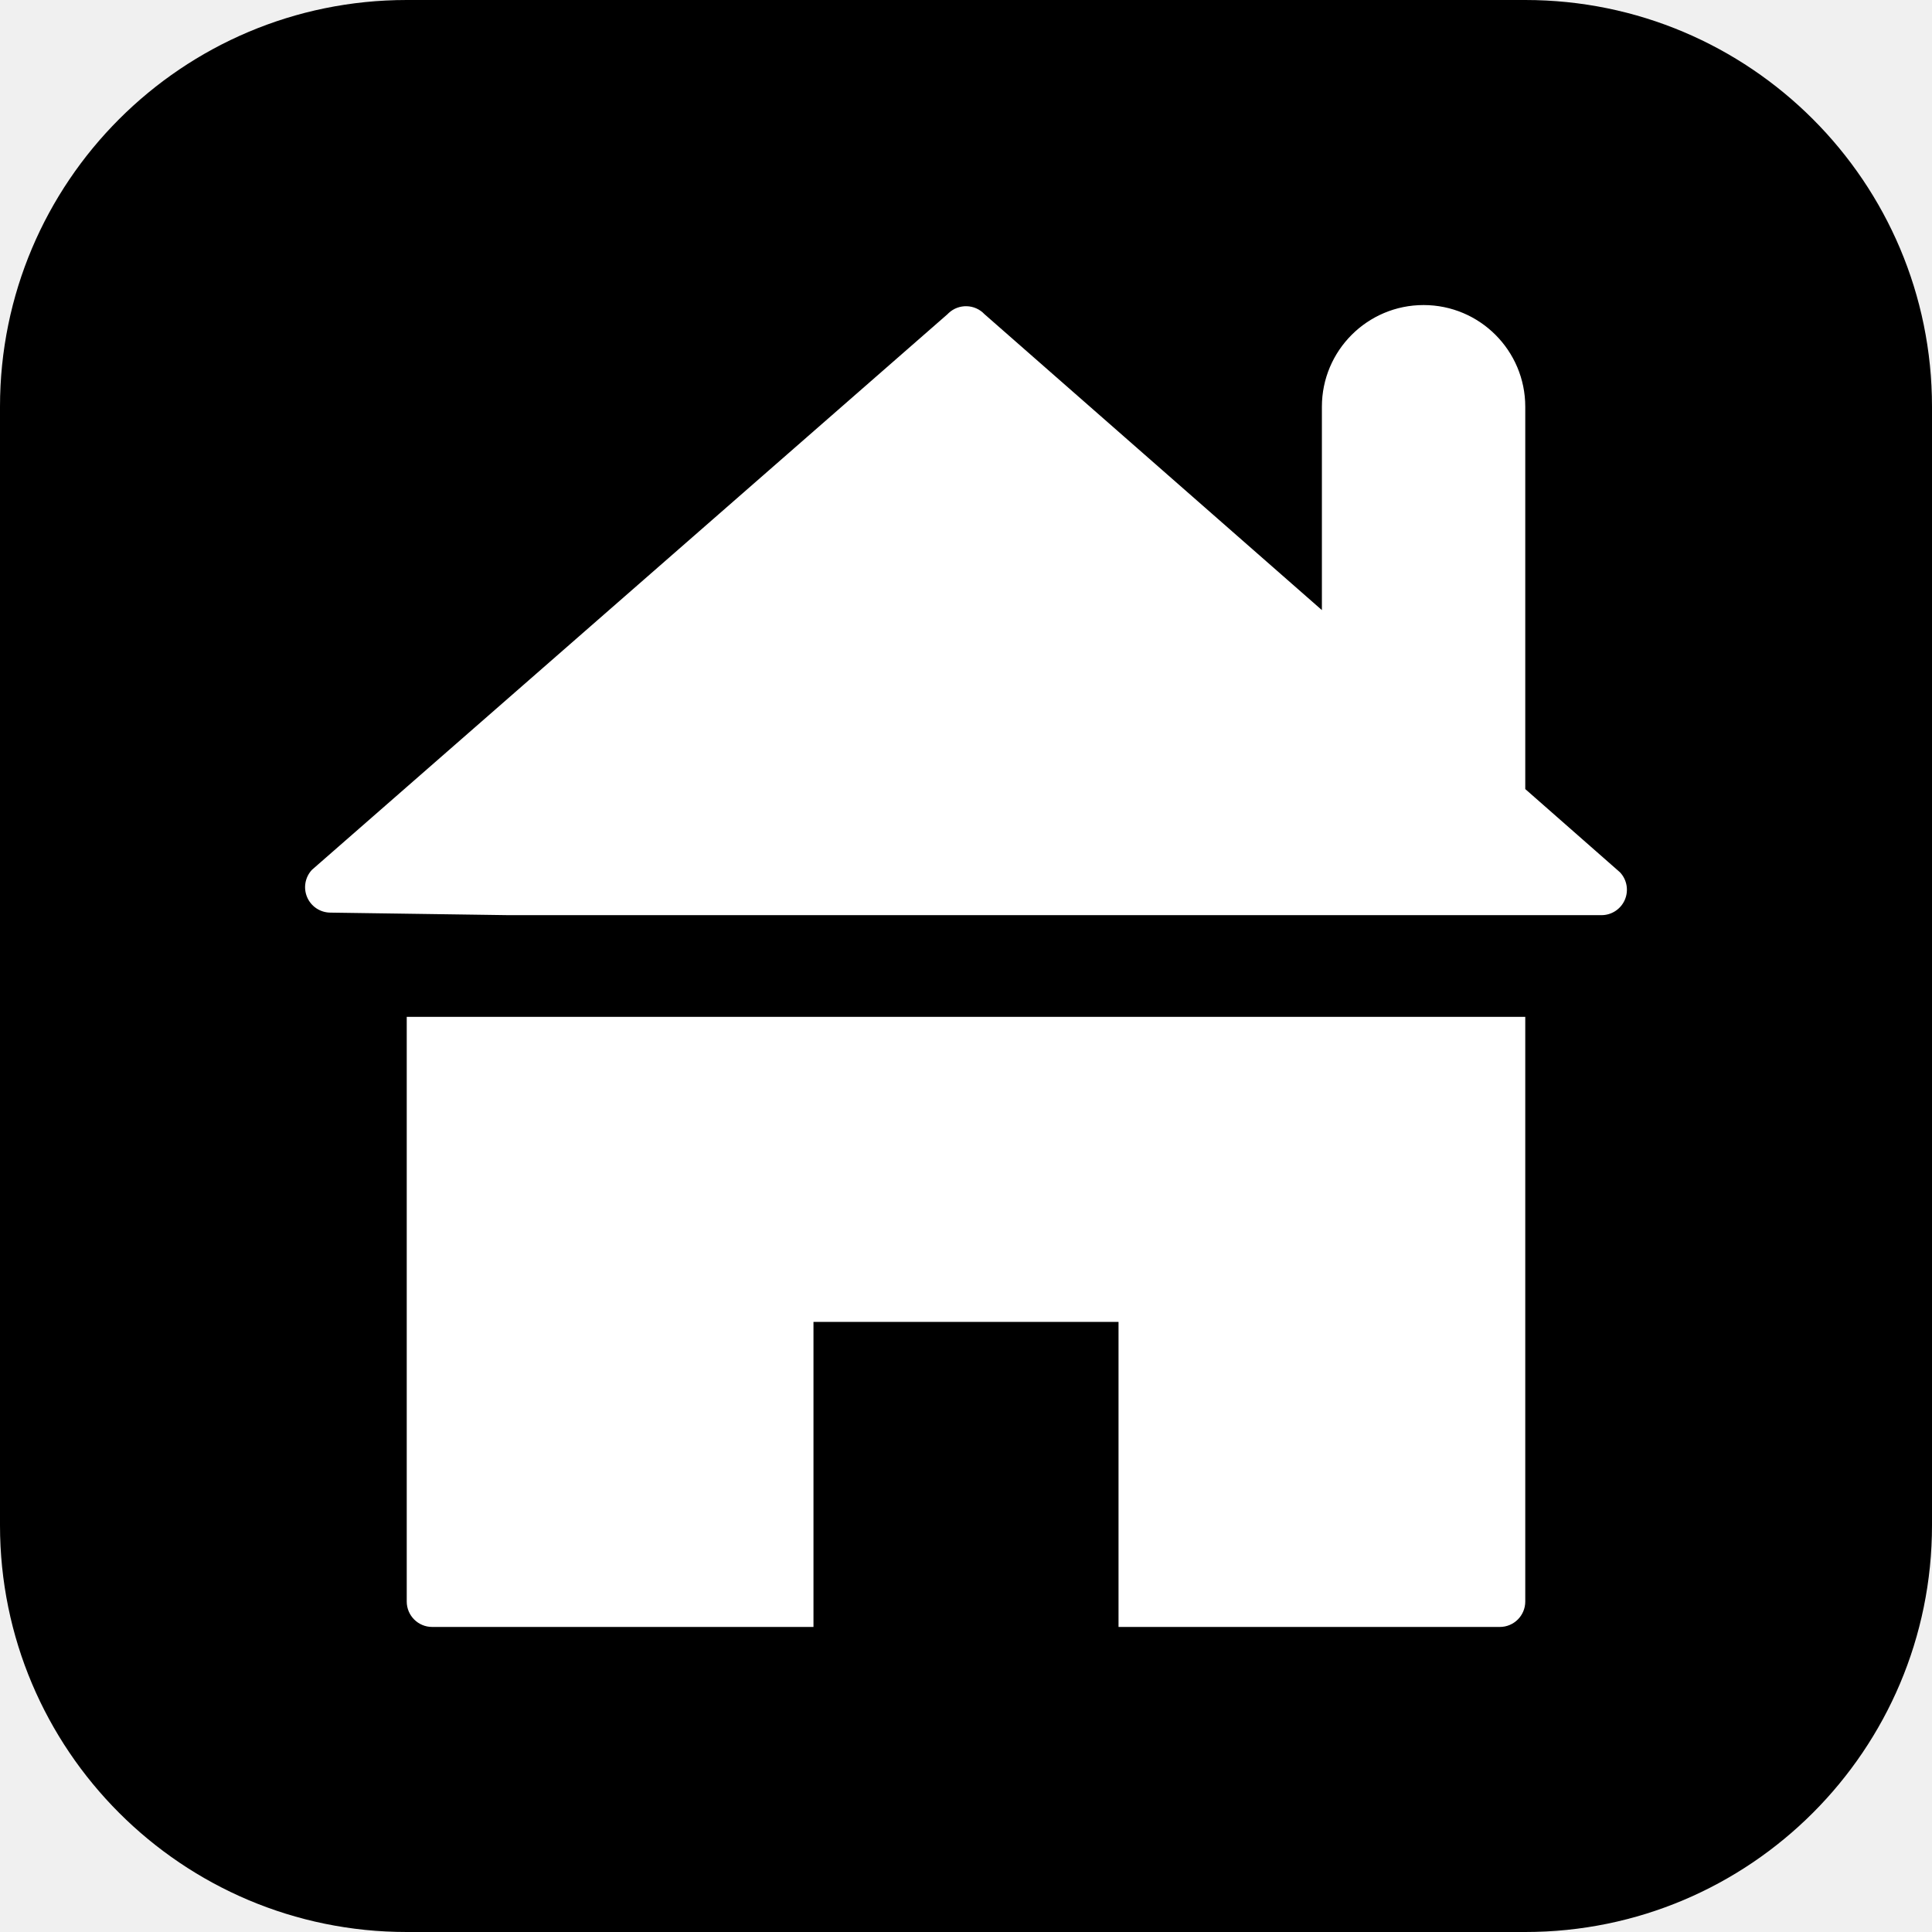
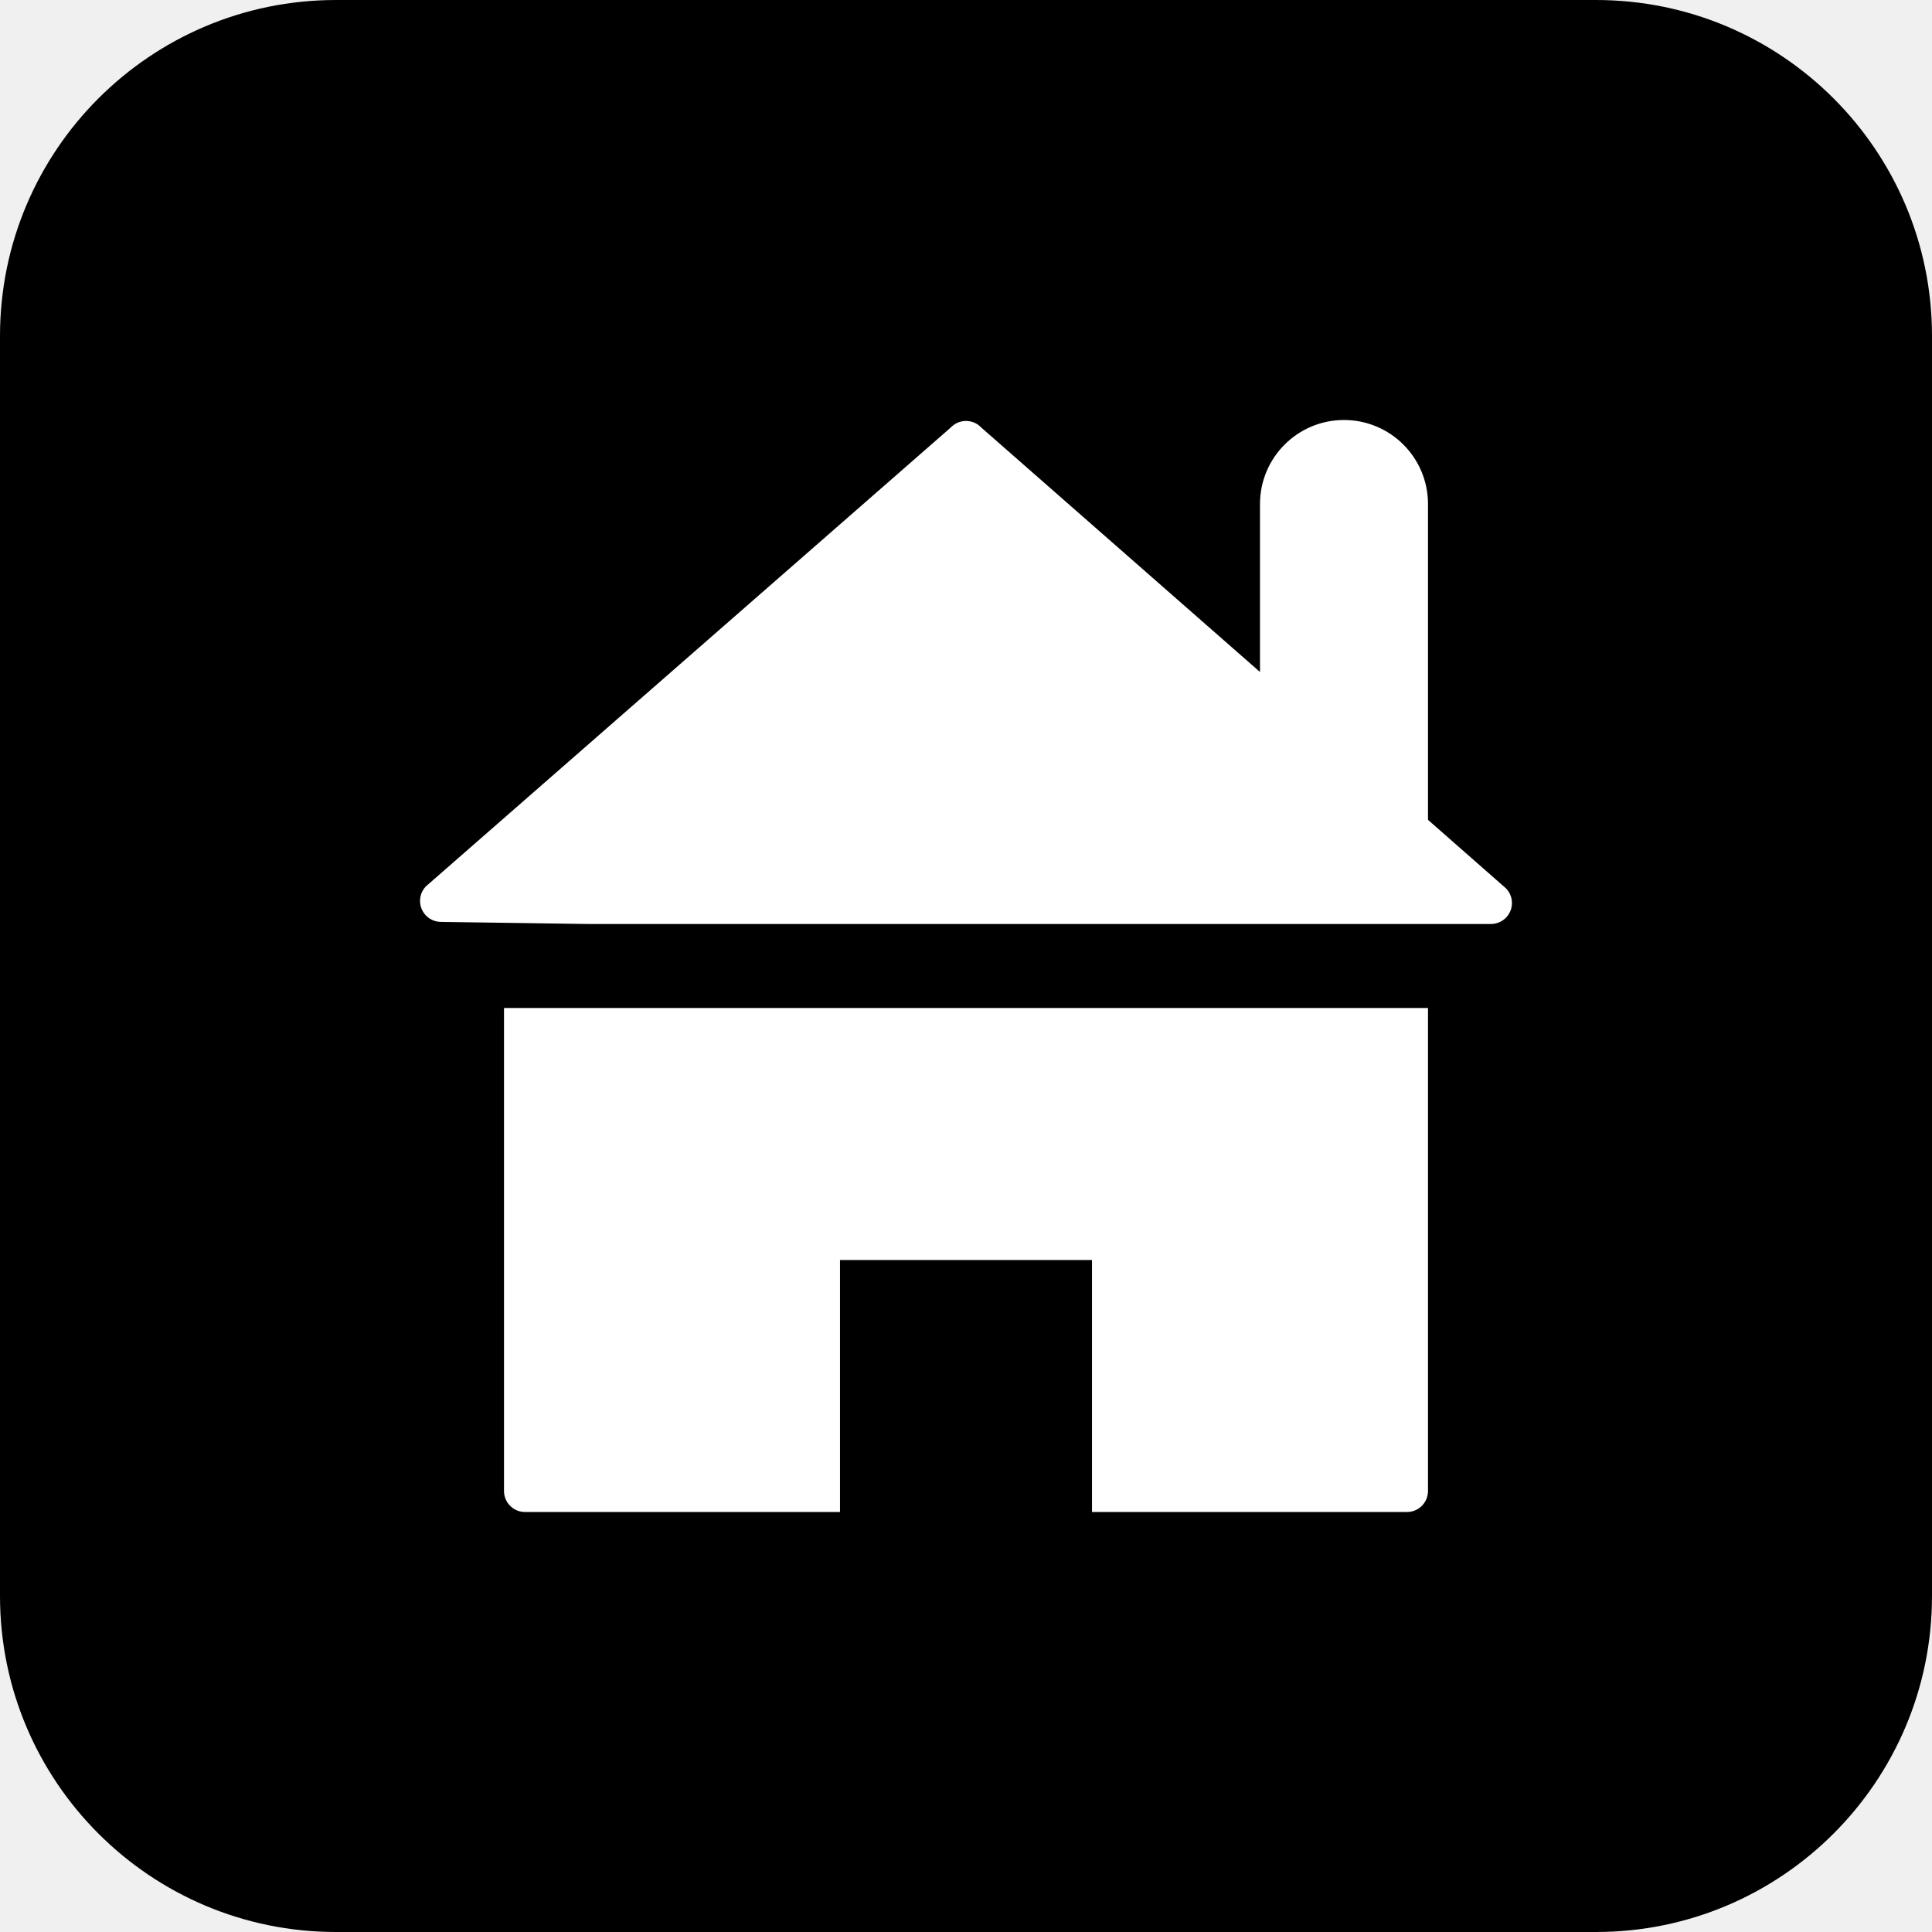
- <svg xmlns="http://www.w3.org/2000/svg" viewBox="0 0 19 19" height="19" width="19">
-   <rect fill="none" x="0" y="0" width="19" height="19" />
-   <rect x="0" y="0" width="19" height="19" rx="4" ry="4" fill="#000" />
-   <path fill="#ffffff" transform="translate(2 2)" d="M2,13.75a.25.25,0,0,0,.25.25H6V11H9v3h3.75a.25.25,0,0,0,.25-.25V8H2ZM13.932,6.579,13,5.76V2a1,1,0,0,0-2,0V4L7.682,1.09a.25.25,0,0,0-.353-.011l-.011.011L1.068,6.554a.25.25,0,0,0,.179.421L3,7H13.749a.25.25,0,0,0,.183-.421Z" />
+ <svg xmlns="http://www.w3.org/2000/svg" viewBox="0 0 23 23" height="23" width="23">
+   <rect fill="none" x="0" y="0" width="23" height="23" />
+   <rect x="0" y="0" width="23" height="23" rx="4" ry="4" fill="#000" />
+   <path fill="#ffffff" transform="translate(4 4)" d="M2,13.75a.25.25,0,0,0,.25.25H6V11H9v3h3.75a.25.25,0,0,0,.25-.25V8H2ZM13.932,6.579,13,5.76V2a1,1,0,0,0-2,0V4L7.682,1.09a.25.25,0,0,0-.353-.011l-.011.011L1.068,6.554a.25.25,0,0,0,.179.421L3,7H13.749a.25.25,0,0,0,.183-.421Z" />
</svg>
